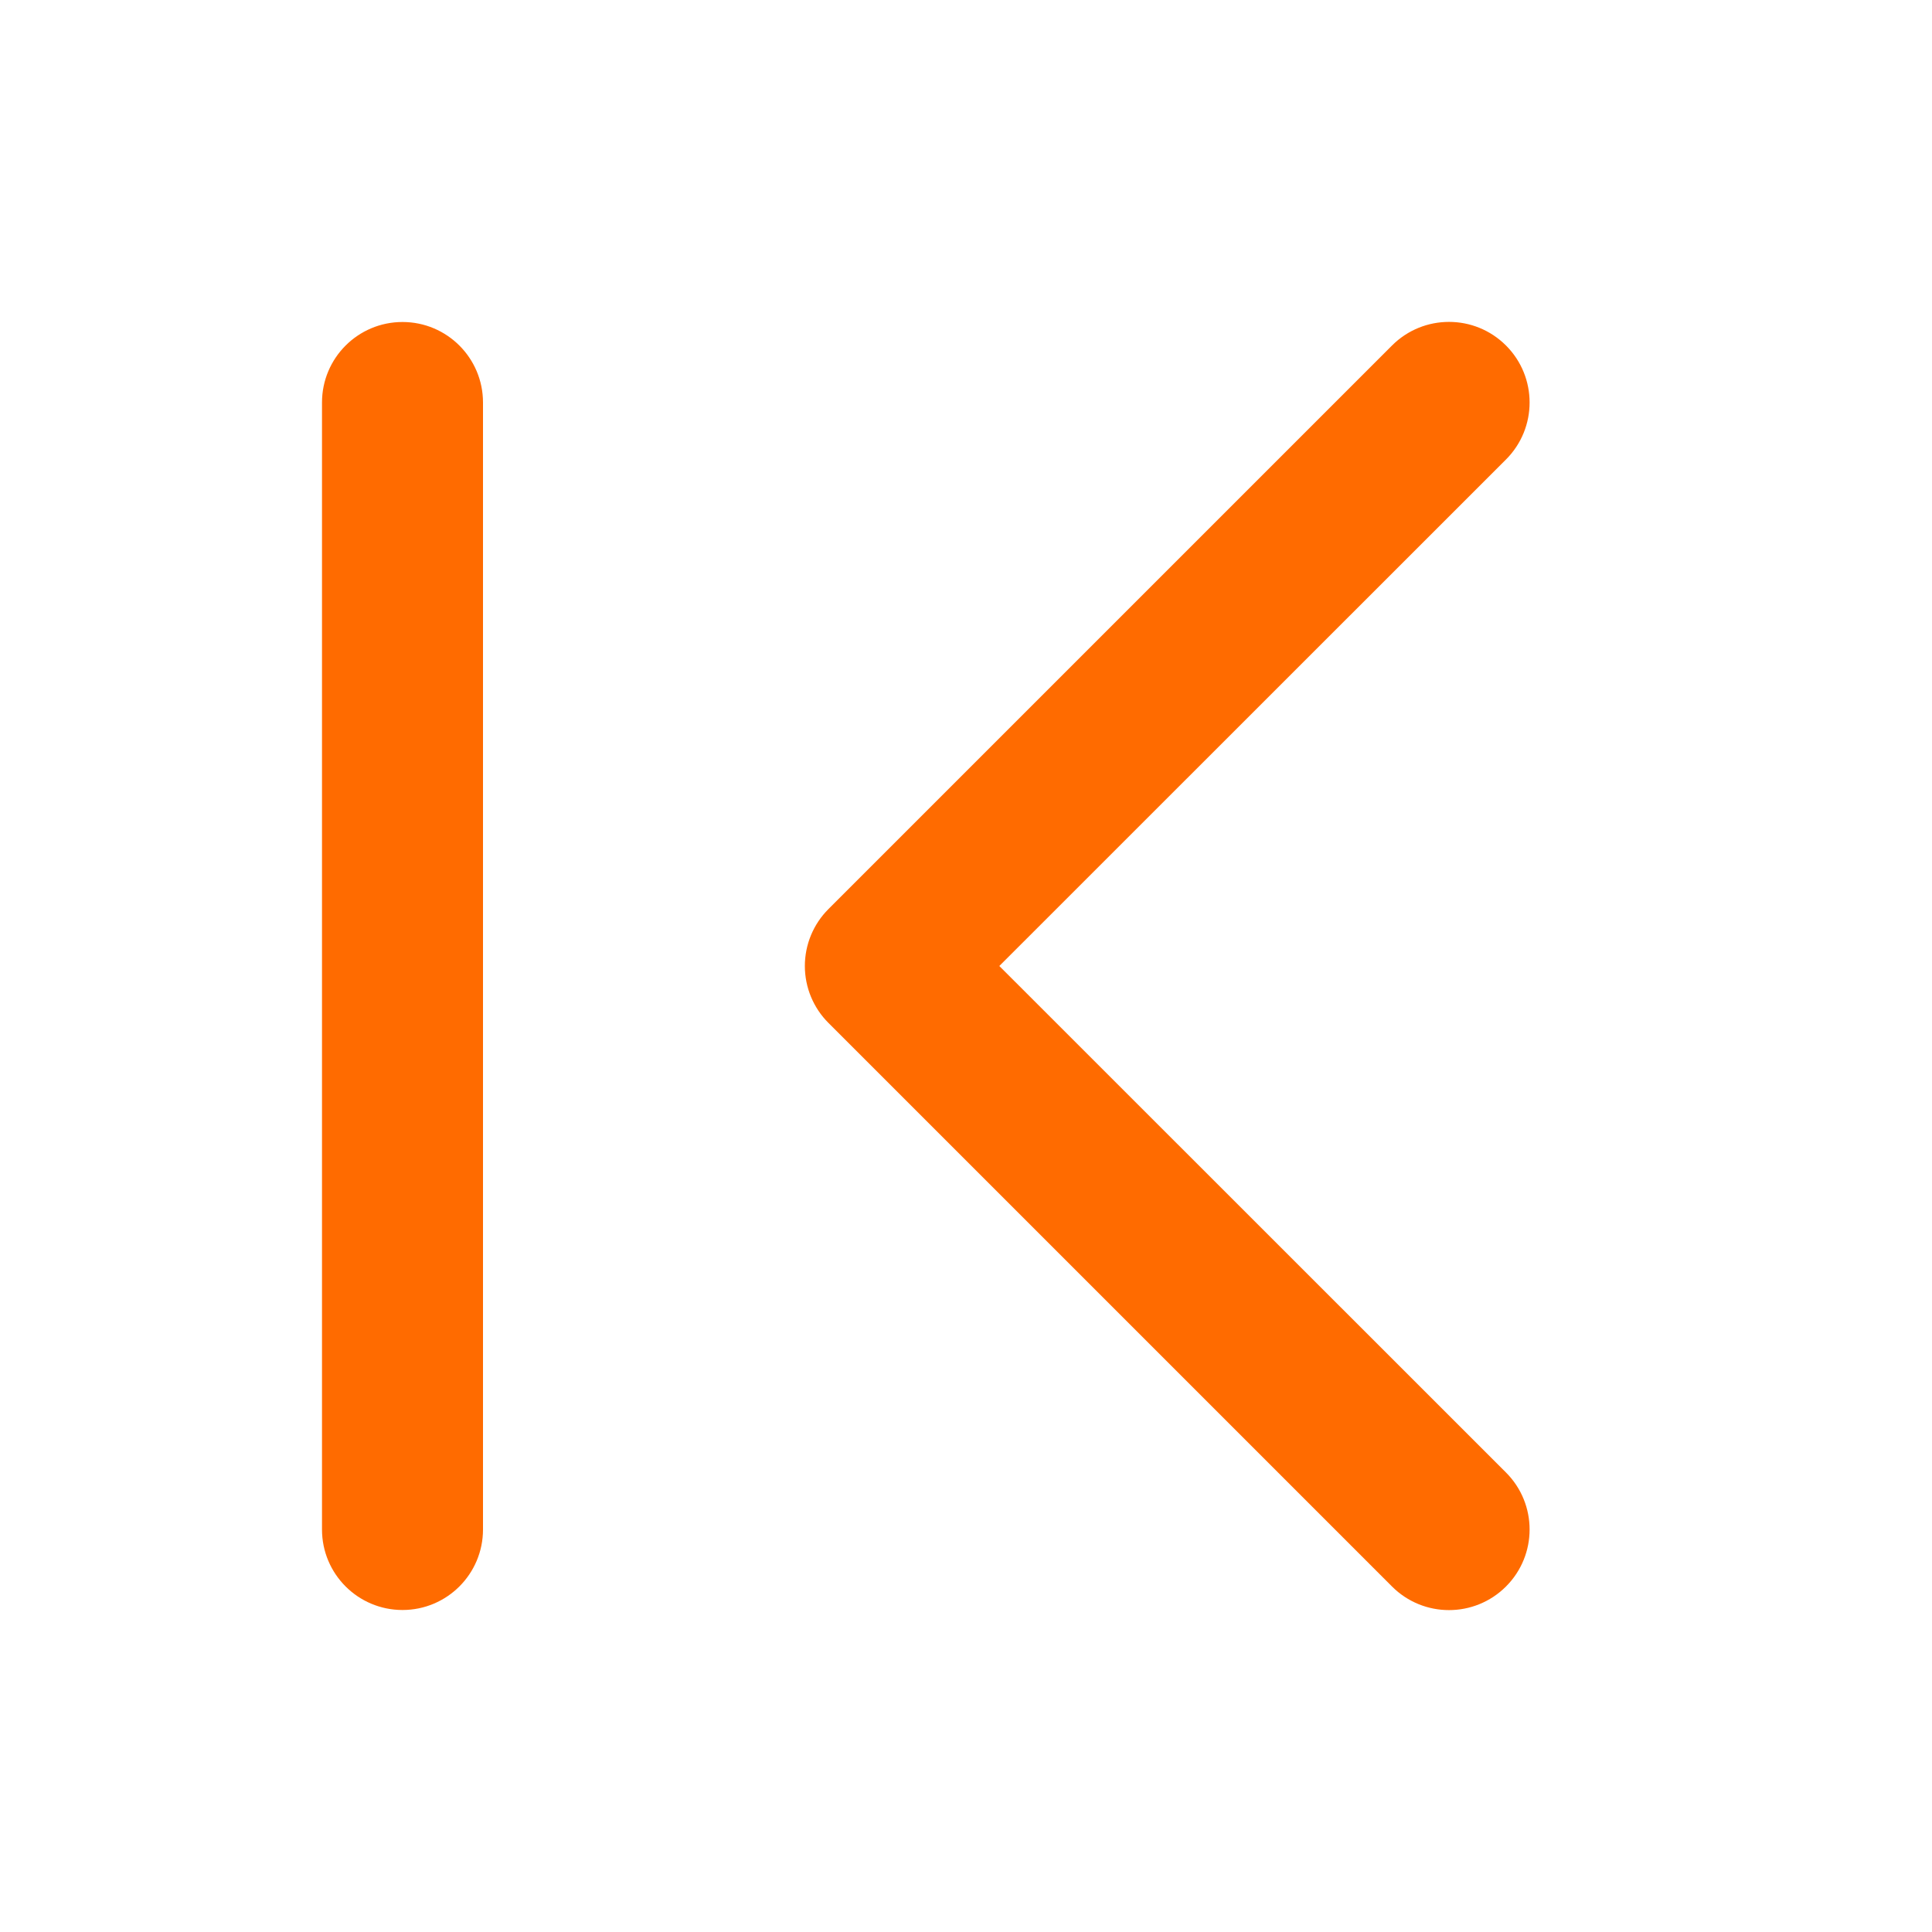
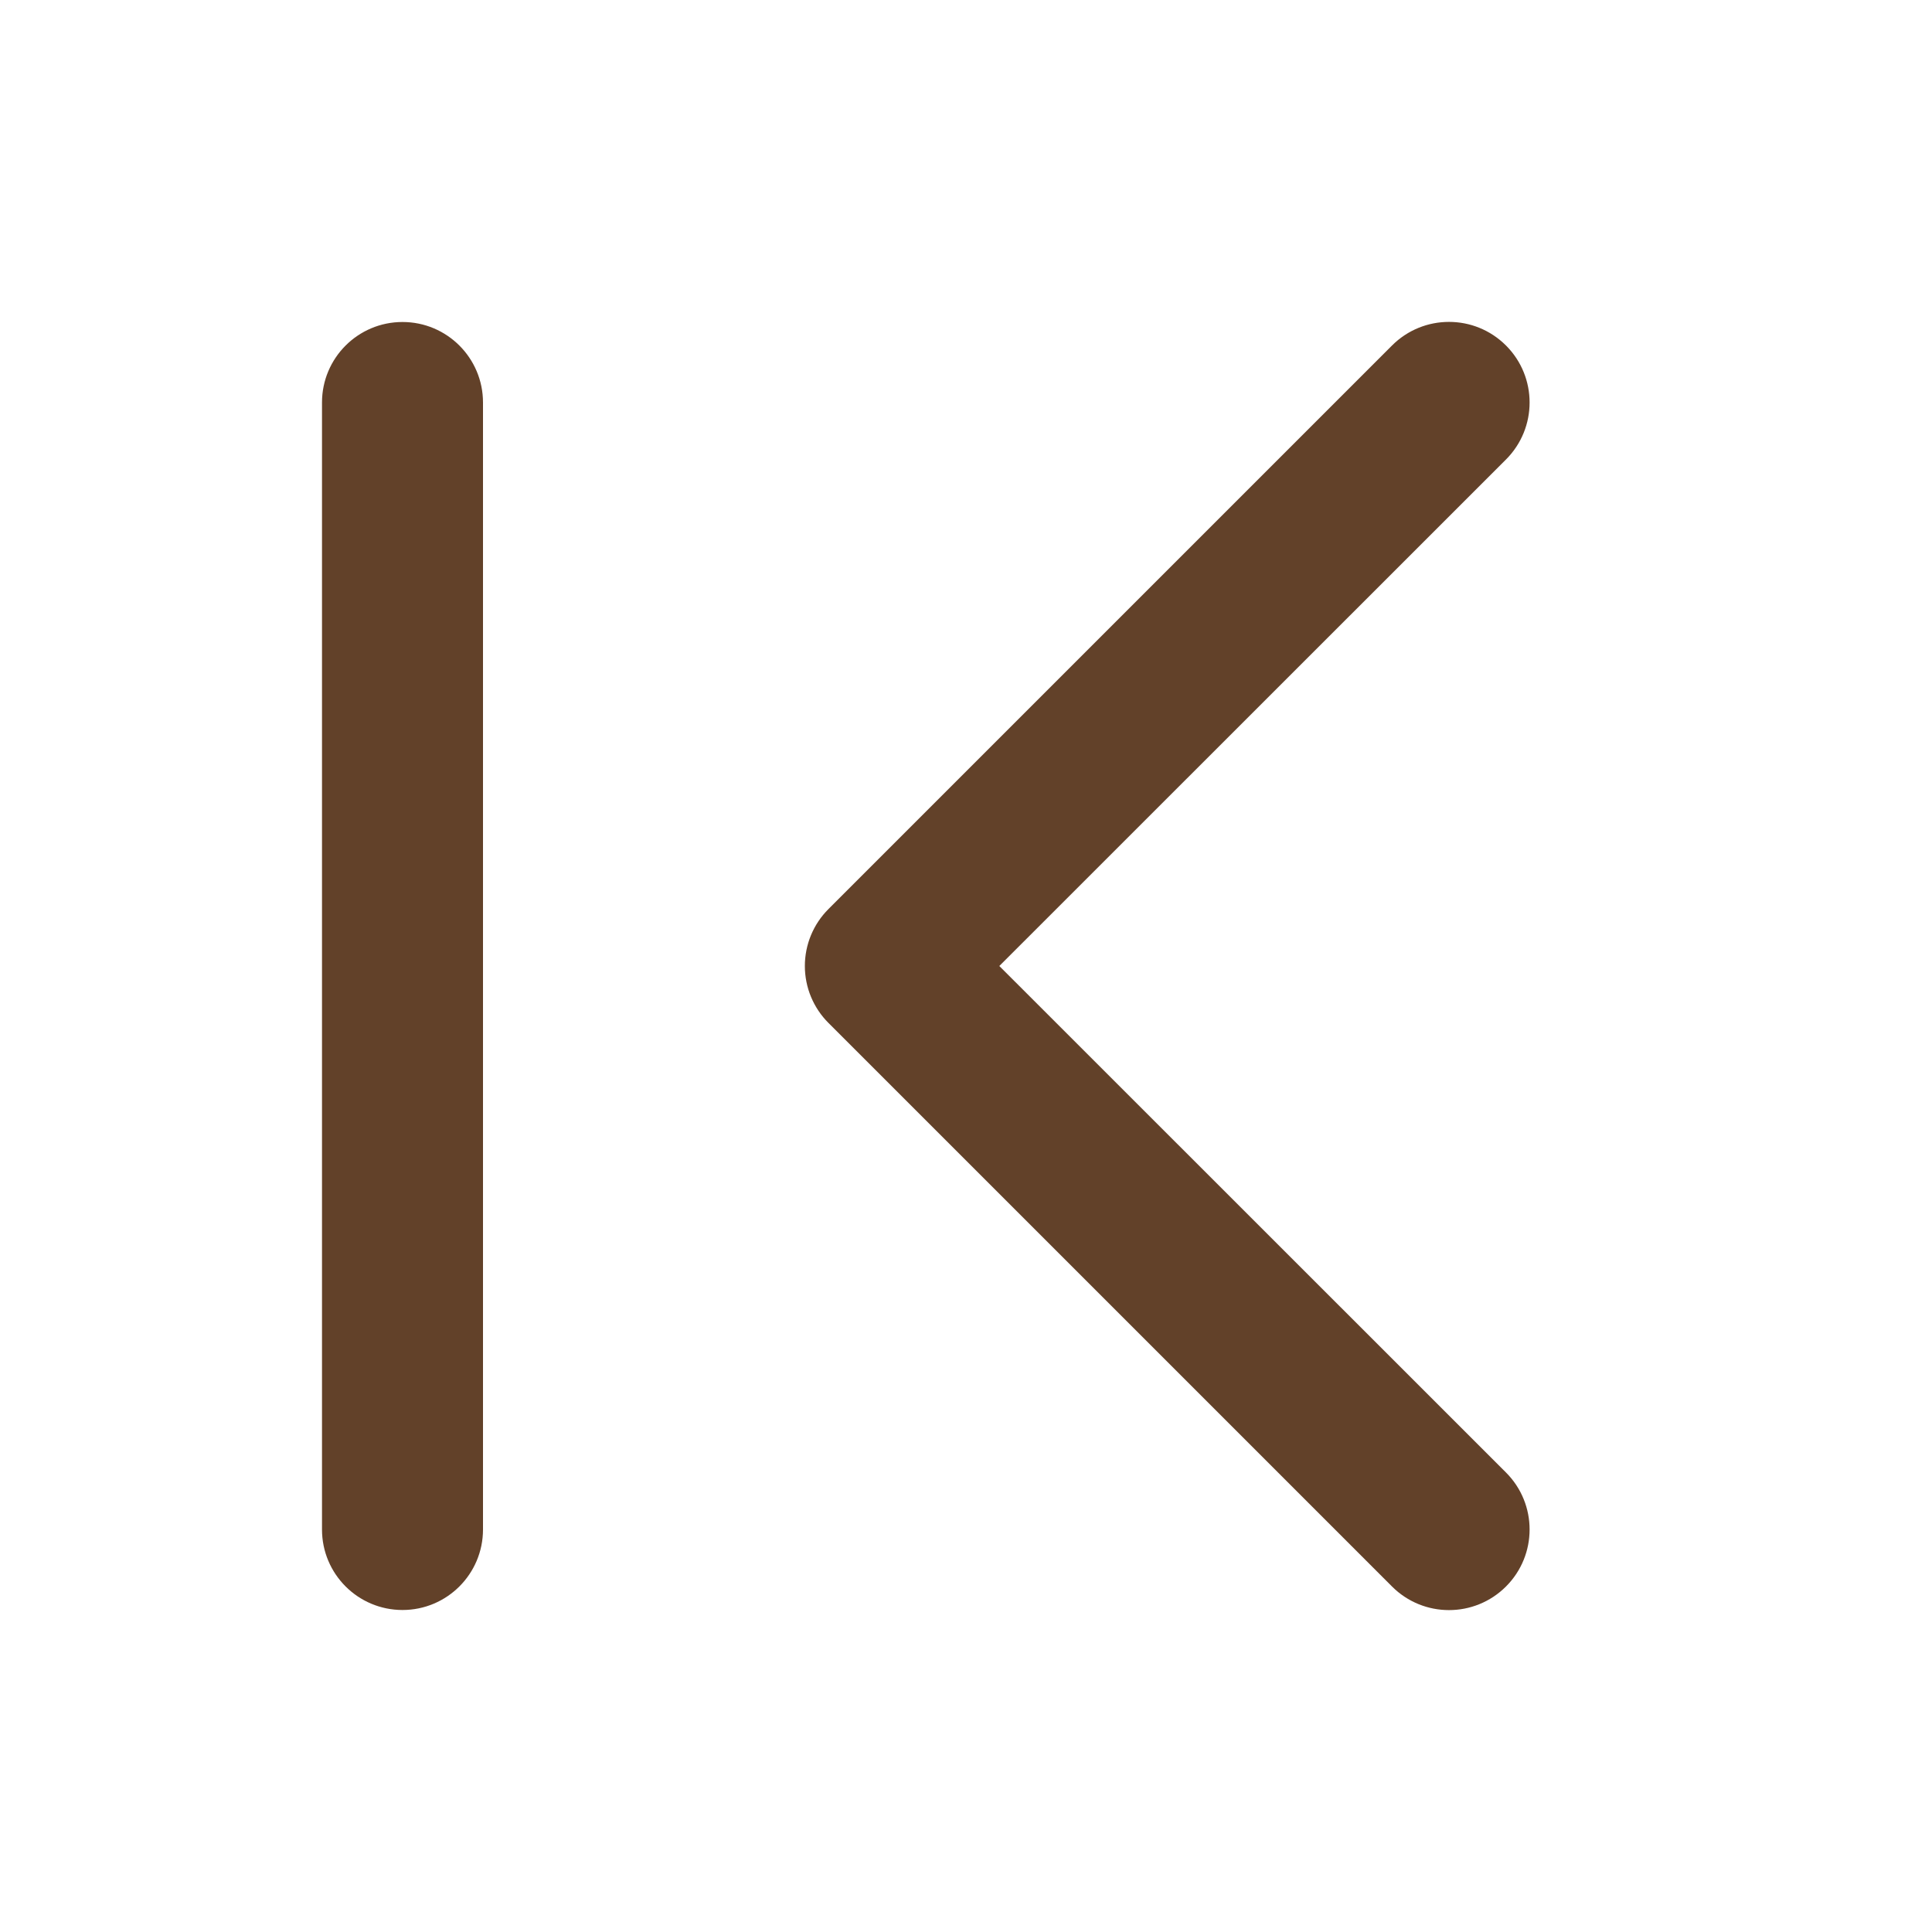
<svg xmlns="http://www.w3.org/2000/svg" width="12" height="12" viewBox="0 0 12 12">
-   <path fill="#ff6b00" d="m6.207 6l3.147-3.146a.5.5 0 1 0-.708-.708l-3.5 3.5a.5.5 0 0 0 0 .708l3.5 3.5a.5.5 0 0 0 .708-.708zM3 2.5a.5.5 0 0 0-1 0v7a.5.5 0 0 0 1 0z" />
+   <path fill="#624129" d="m6.207 6l3.147-3.146a.5.5 0 1 0-.708-.708l-3.5 3.5a.5.5 0 0 0 0 .708l3.5 3.5a.5.5 0 0 0 .708-.708zM3 2.5a.5.5 0 0 0-1 0v7a.5.5 0 0 0 1 0z" />
</svg>
